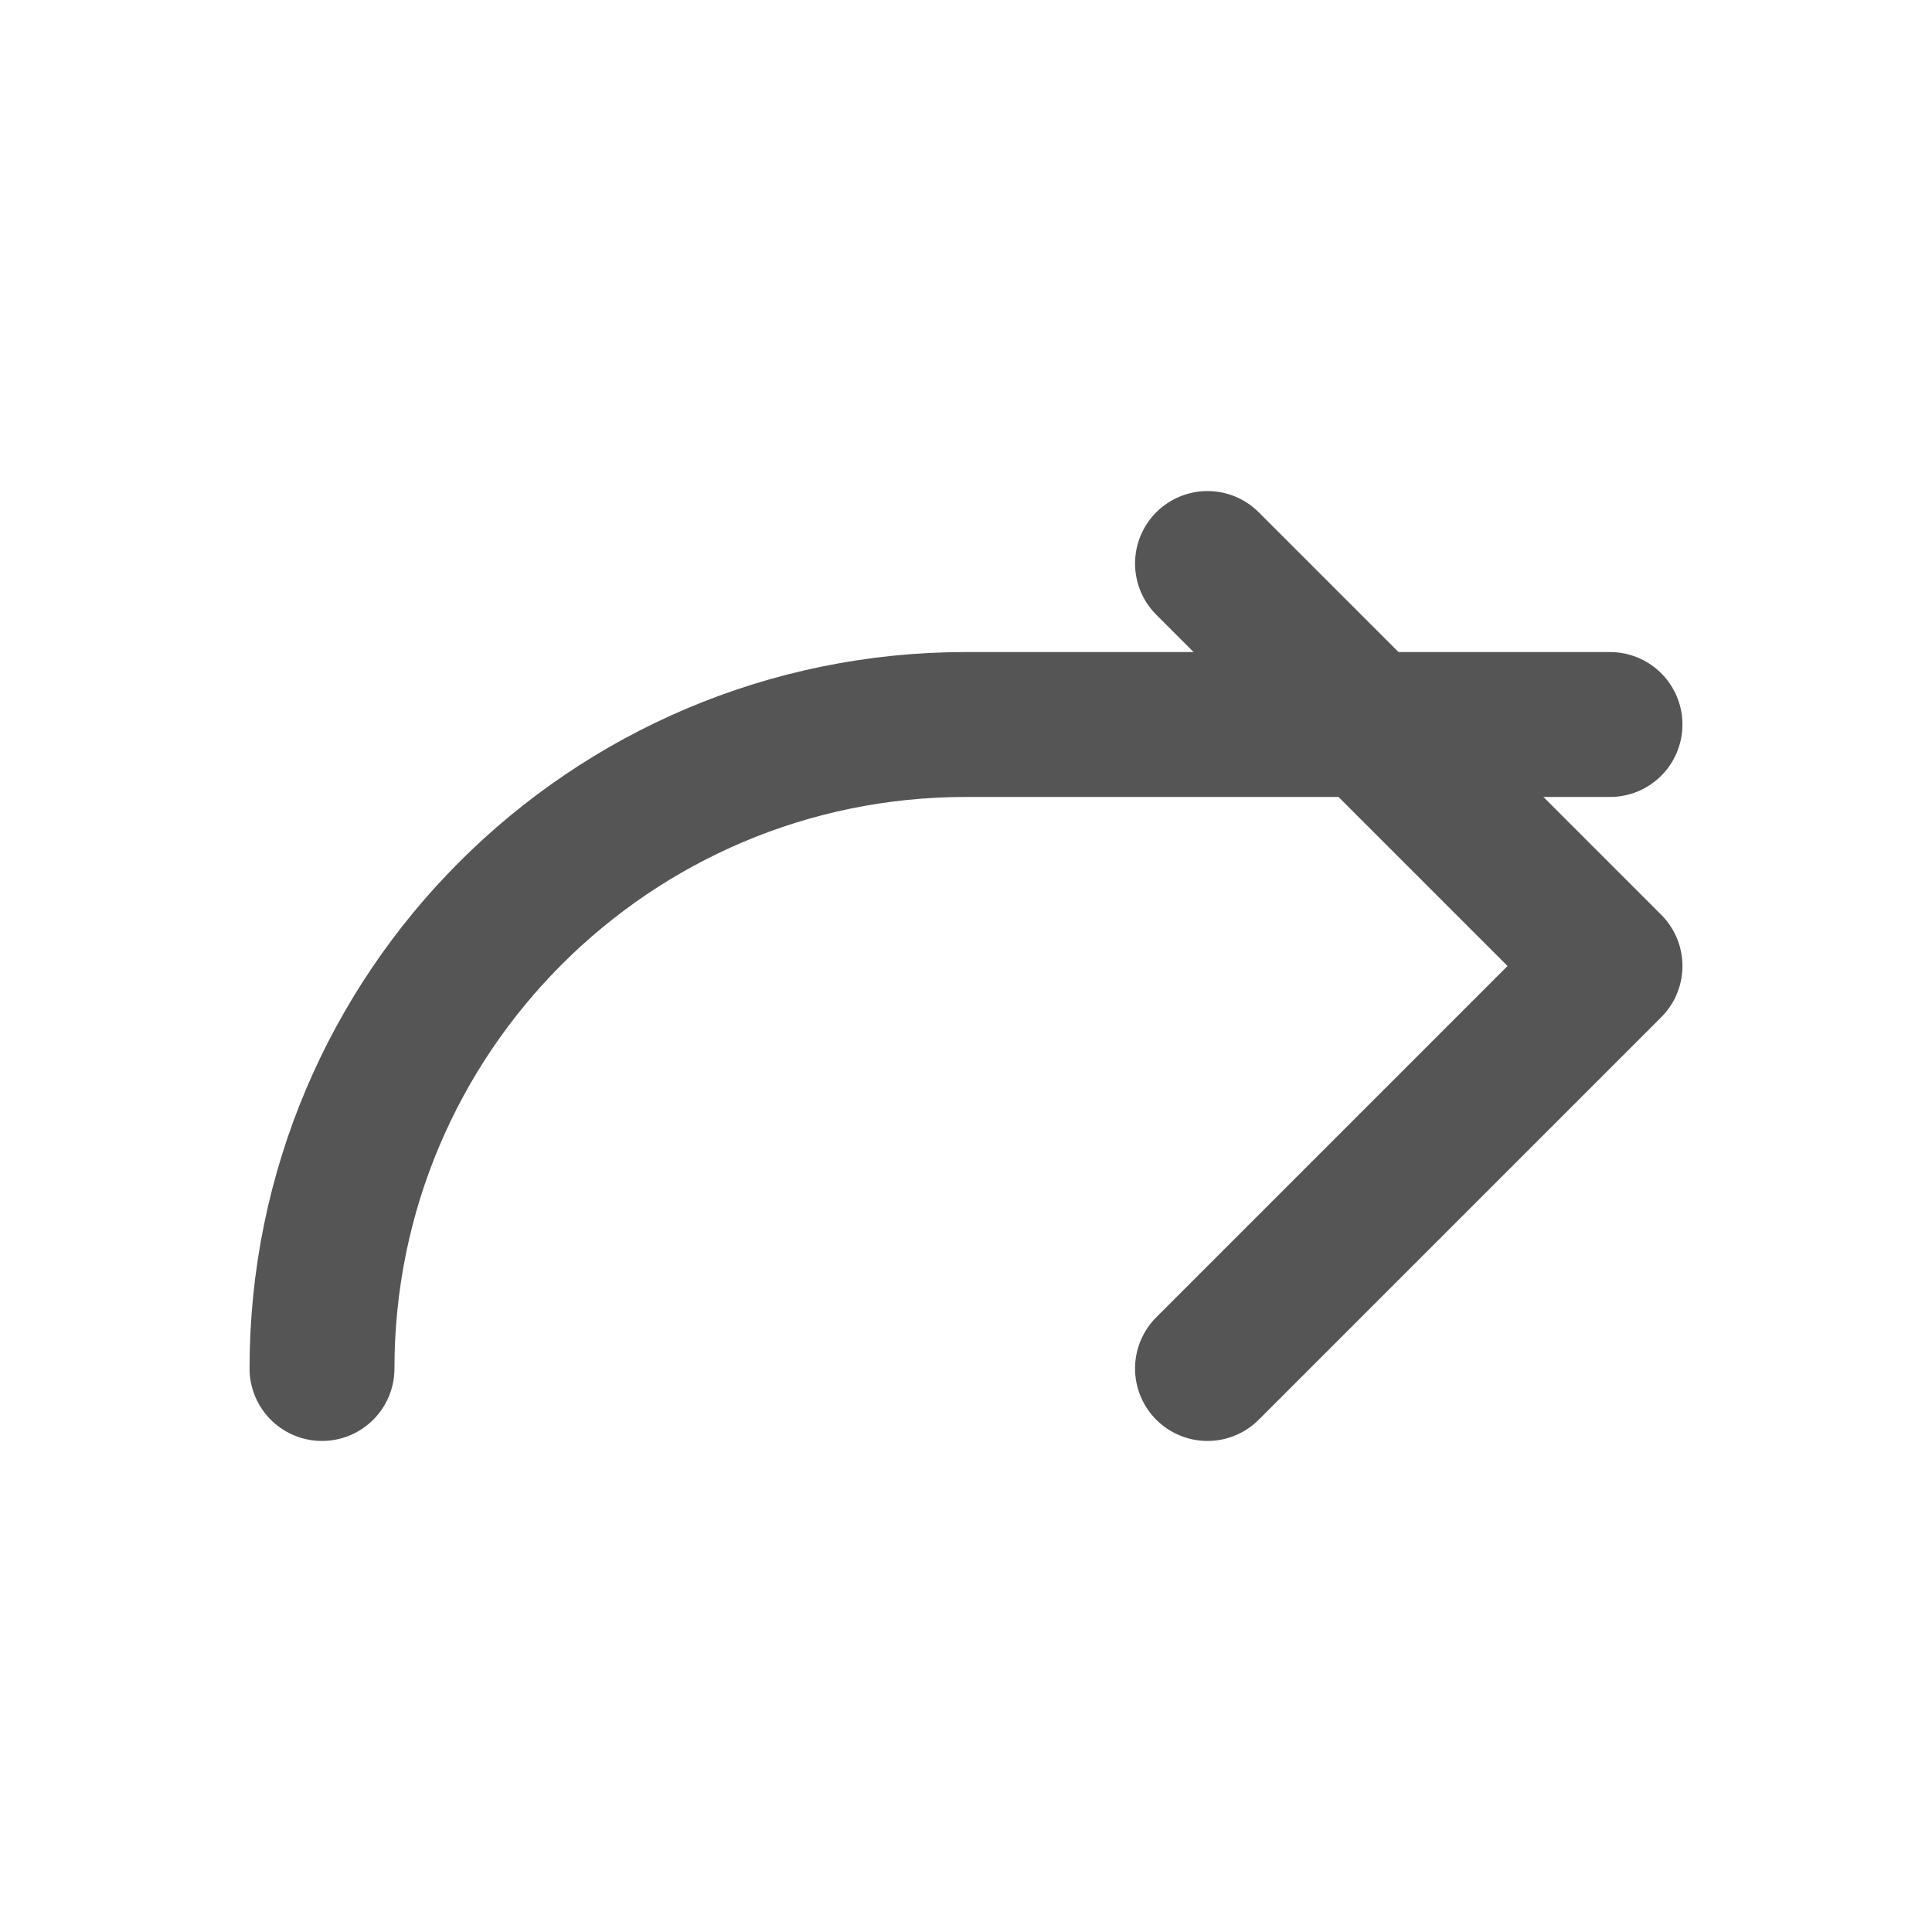
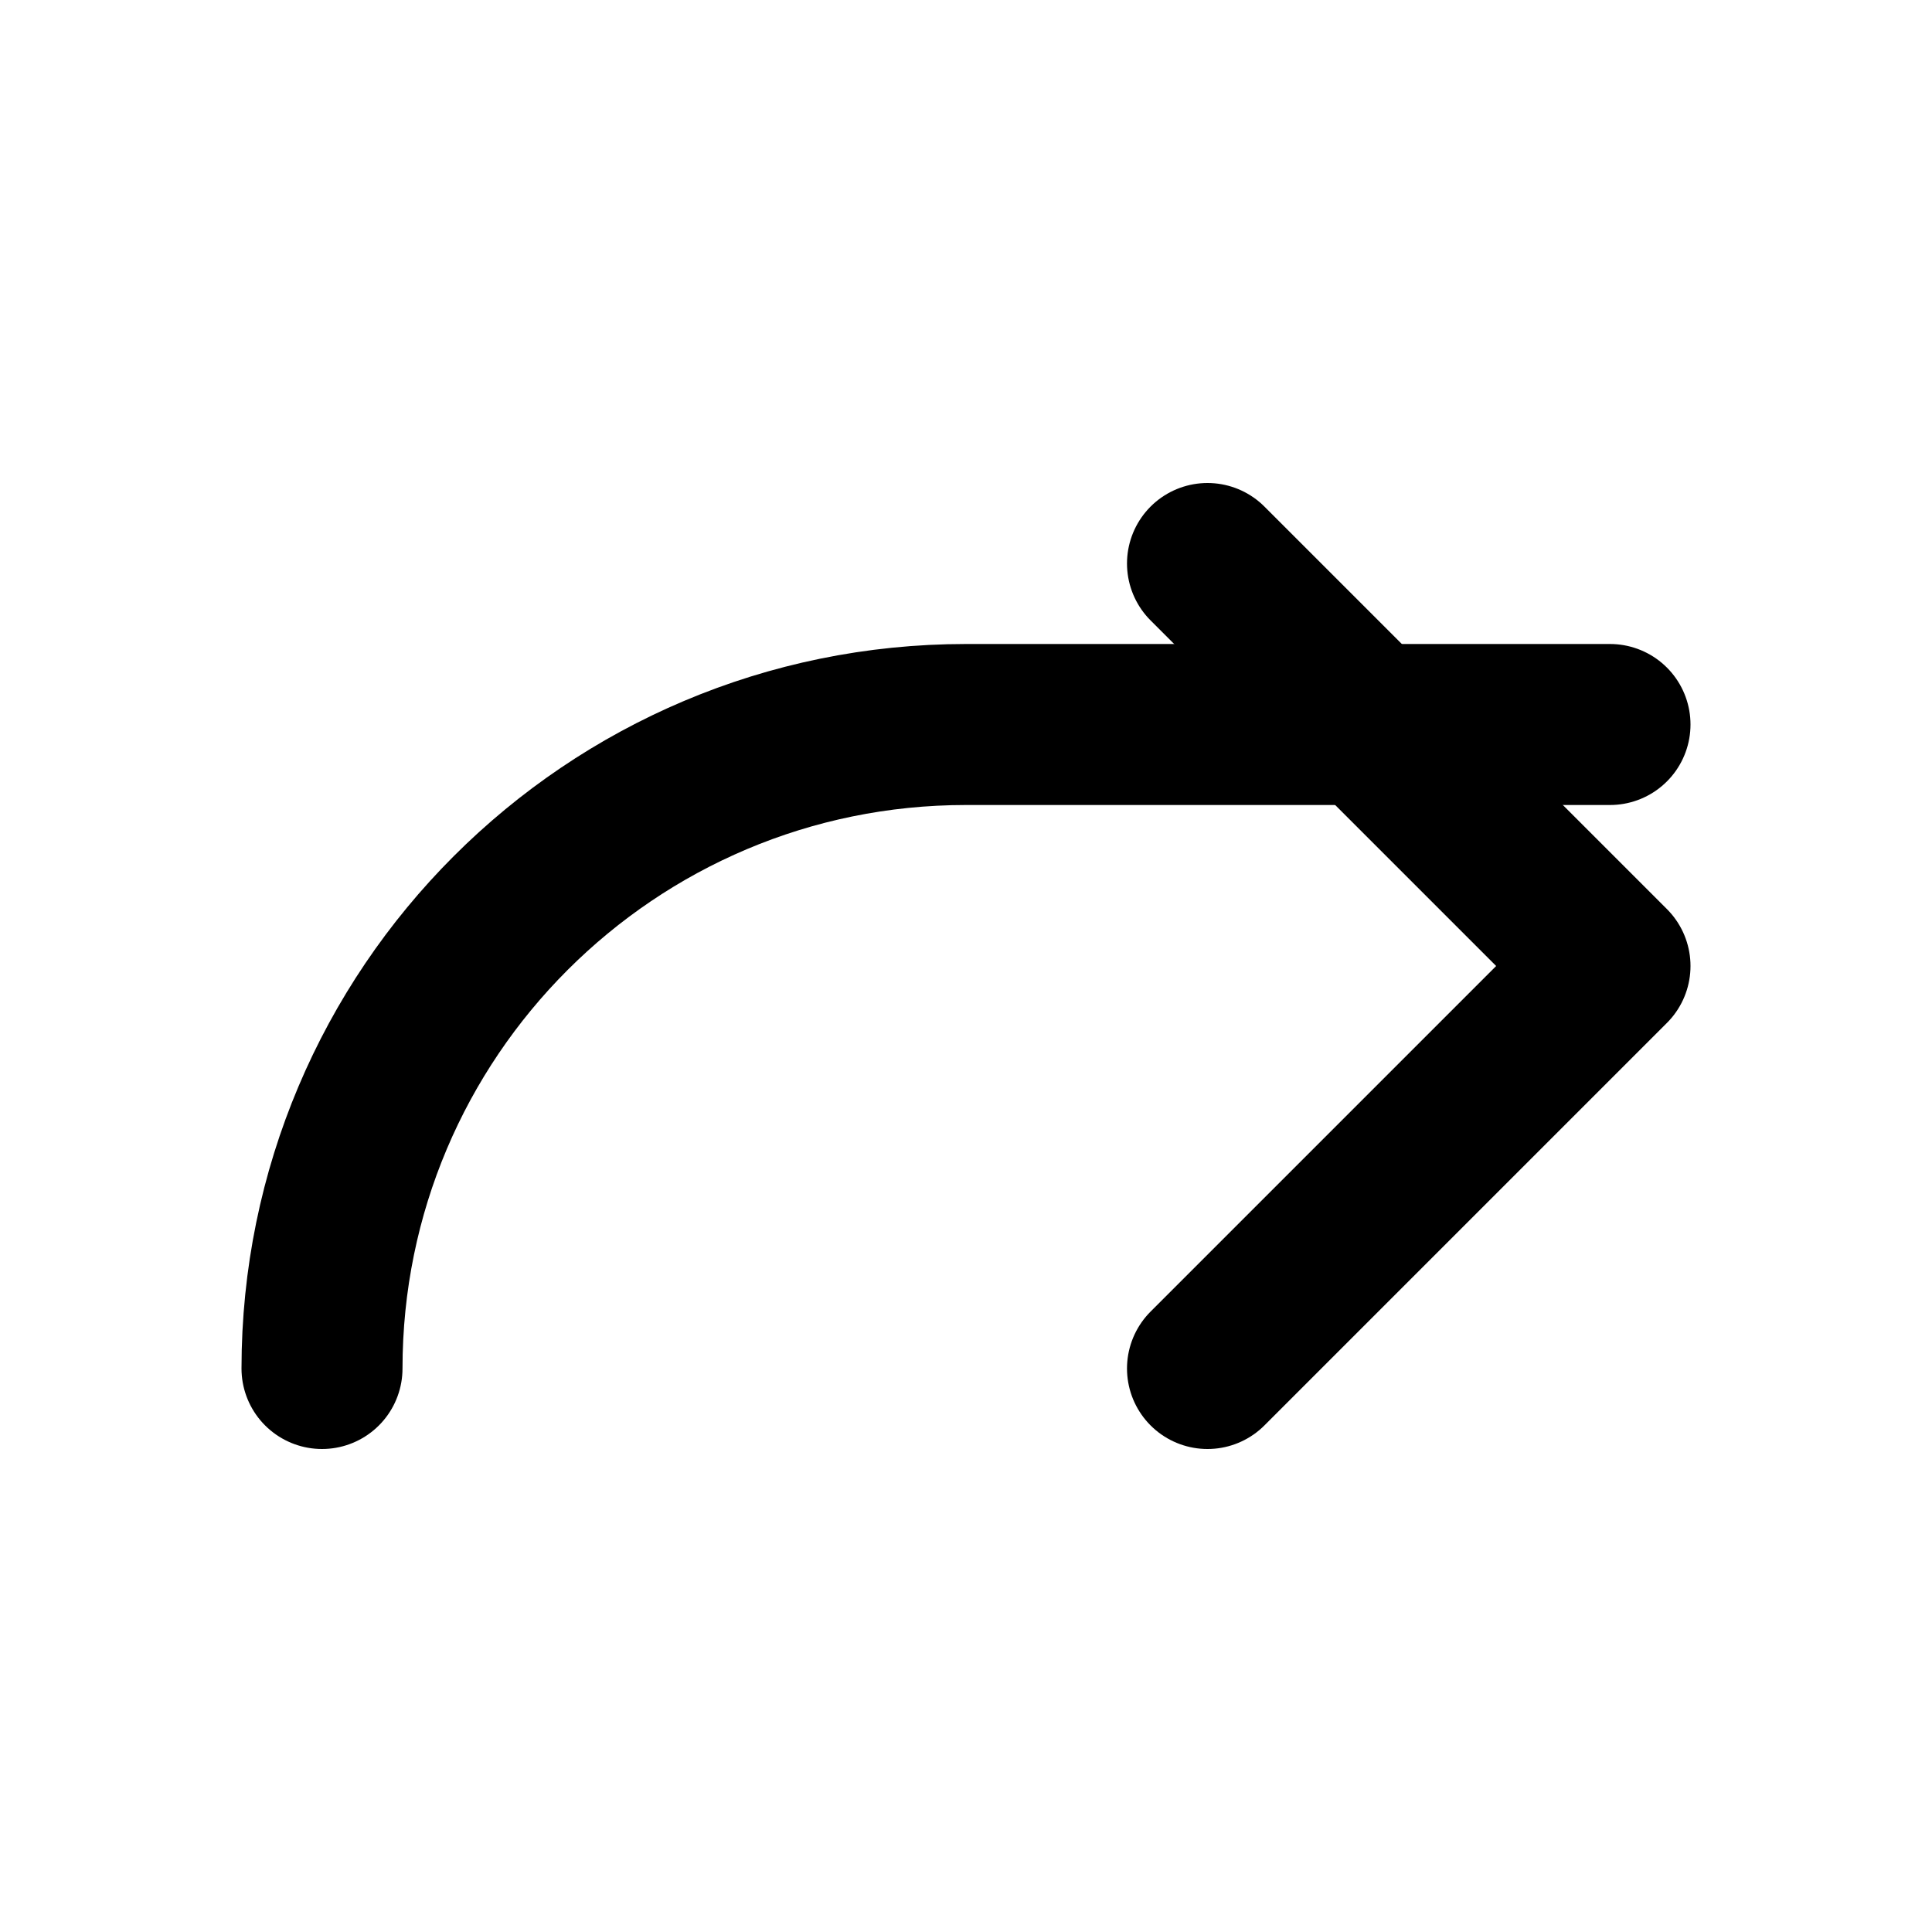
- <svg xmlns="http://www.w3.org/2000/svg" width="16" height="16" viewBox="0 0 24 24" fill="none" stroke="#555555" stroke-width="1.8" stroke-linecap="round" stroke-linejoin="round">
+ <svg xmlns="http://www.w3.org/2000/svg" width="14" height="14" viewBox="0 0 24 24" fill="none" stroke="currentColor" stroke-width="2" stroke-linecap="round" stroke-linejoin="round">
  <path d="m15 7 5 5-5 5" />
  <path d="M4 17a8 8 0 0 1 8-8h8" />
</svg>
